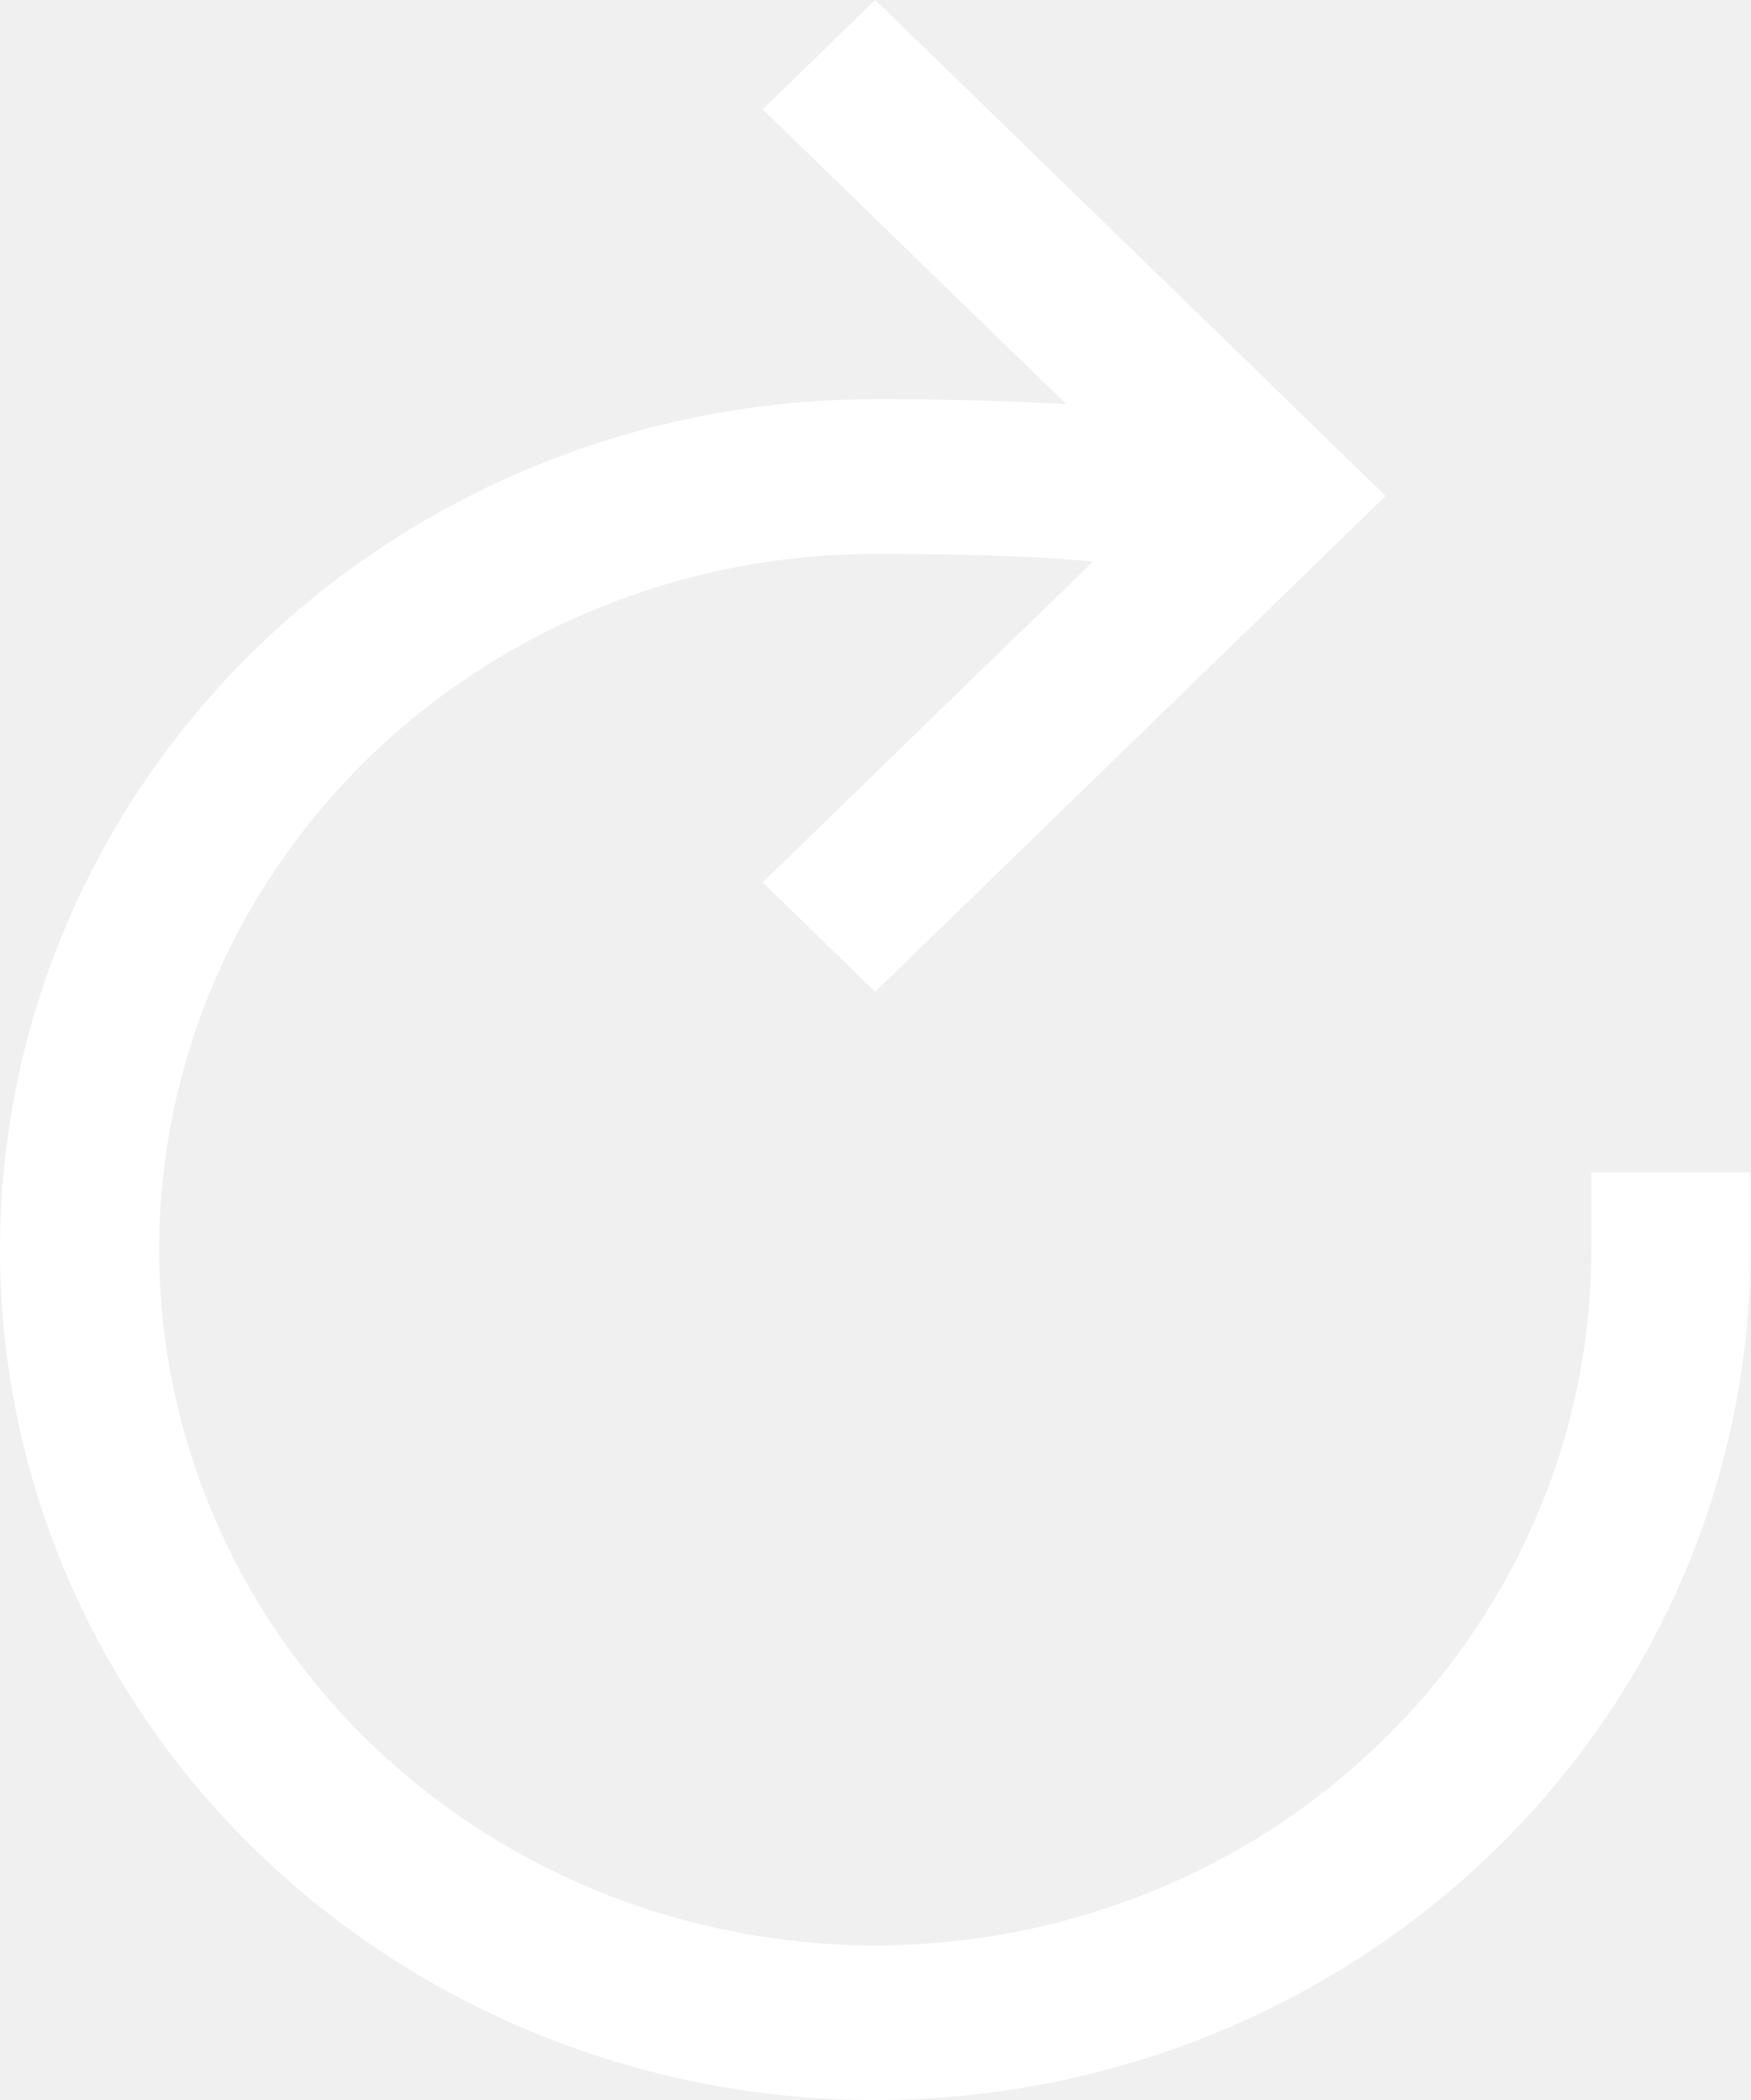
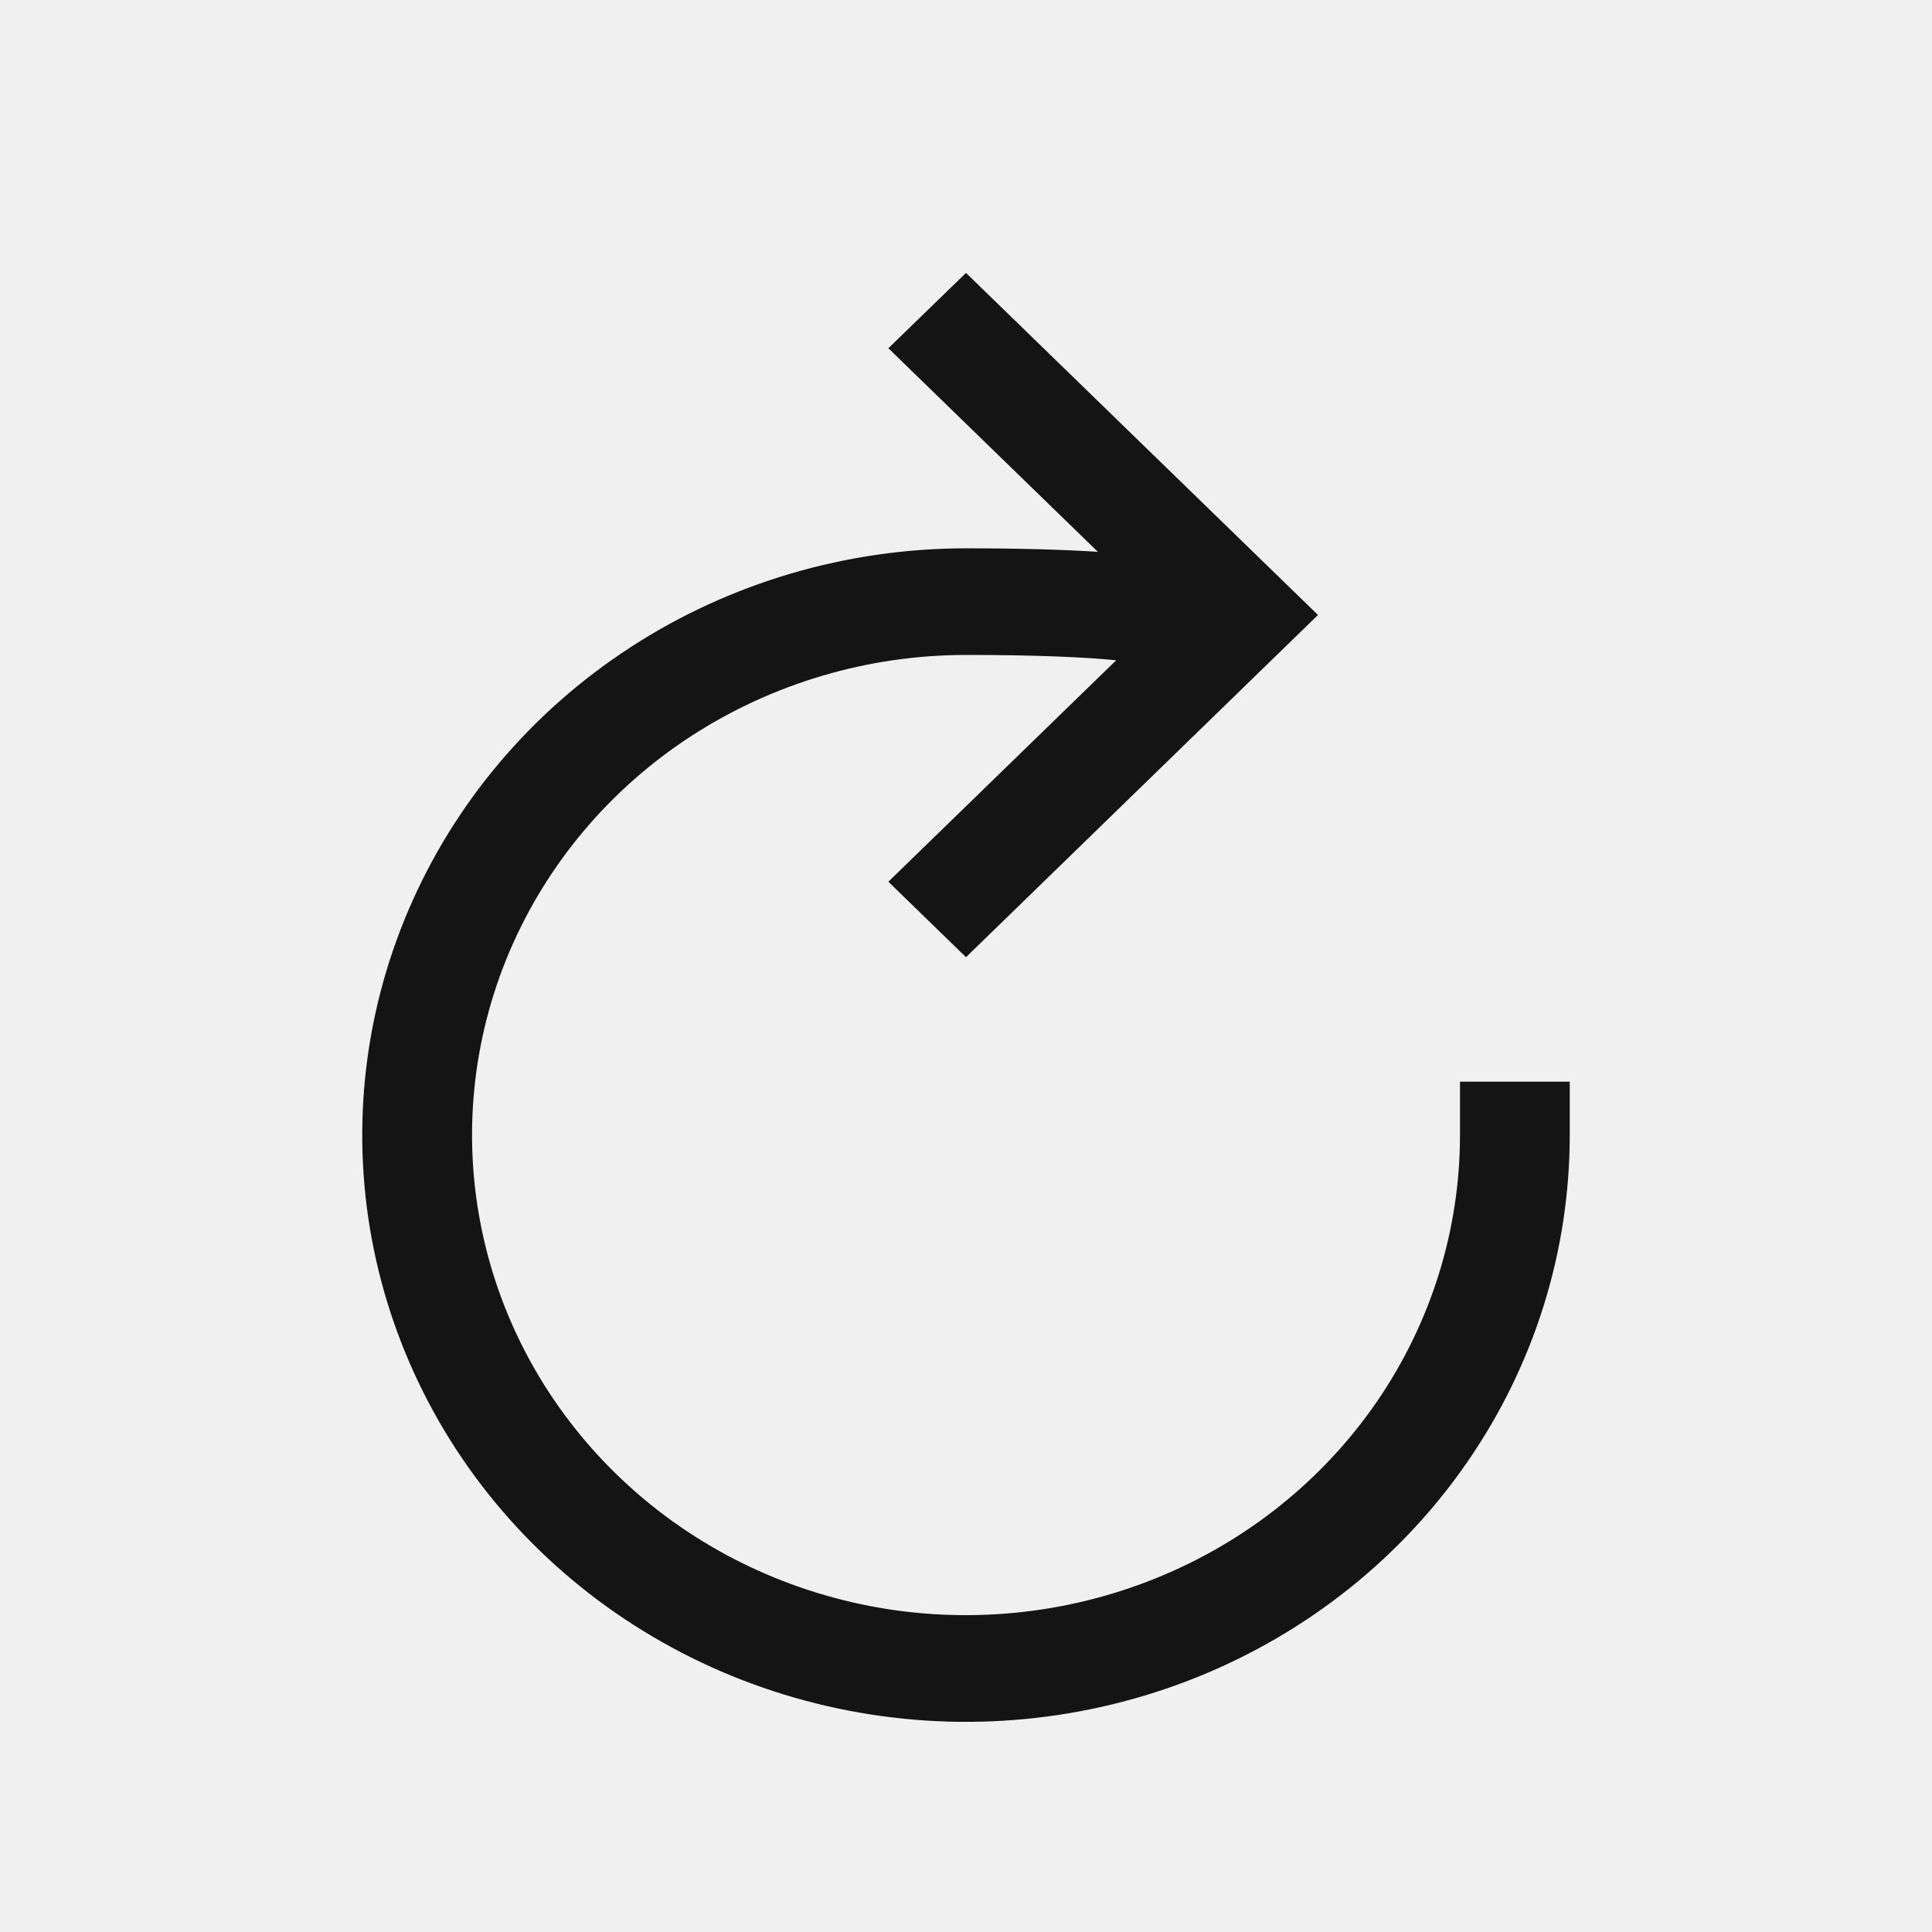
- <svg xmlns="http://www.w3.org/2000/svg" width="10" height="12" viewBox="0 0 10 12" fill="none">
-   <path d="M7.916 2.834L5 5.667L4.357 5.042L6.244 3.209C5.979 3.183 5.582 3.165 5 3.165C4.191 3.165 3.4 3.398 2.727 3.835C2.054 4.272 1.53 4.893 1.22 5.619C0.911 6.346 0.83 7.145 0.988 7.916C1.146 8.688 1.535 9.396 2.107 9.952C2.679 10.508 3.408 10.887 4.202 11.04C4.995 11.194 5.818 11.115 6.566 10.814C7.313 10.513 7.952 10.003 8.401 9.35C8.851 8.696 9.091 7.927 9.091 7.141V6.699H10V7.141C10 8.102 9.707 9.041 9.157 9.84C8.608 10.639 7.827 11.262 6.913 11.63C6 11.998 4.994 12.094 4.025 11.907C3.055 11.719 2.164 11.256 1.464 10.577C0.765 9.897 0.289 9.031 0.096 8.089C-0.097 7.146 0.002 6.169 0.381 5.281C0.759 4.393 1.4 3.634 2.222 3.1C3.044 2.566 4.011 2.281 5 2.281C5.454 2.281 5.811 2.292 6.092 2.31L4.357 0.625L5 0L7.916 2.834Z" fill="white" />
+ <svg xmlns="http://www.w3.org/2000/svg" width="16" height="16" viewBox="0 0 16 16" fill="none">
+   <path d="M10.915 5.093L8 7.927L7.357 7.302L9.244 5.468C8.979 5.442 8.582 5.424 8 5.424C7.191 5.424 6.4 5.658 5.727 6.094C5.054 6.531 4.53 7.152 4.22 7.879C3.911 8.605 3.83 9.405 3.988 10.176C4.146 10.947 4.535 11.655 5.107 12.211C5.679 12.768 6.408 13.146 7.202 13.3C7.995 13.453 8.818 13.374 9.566 13.073C10.313 12.773 10.952 12.263 11.402 11.609C11.851 10.955 12.091 10.187 12.091 9.4V8.958H13V9.4C13 10.361 12.707 11.301 12.157 12.1C11.608 12.899 10.827 13.522 9.913 13.89C9 14.257 7.994 14.354 7.025 14.166C6.055 13.979 5.164 13.516 4.464 12.836C3.765 12.157 3.289 11.291 3.096 10.348C2.903 9.406 3.002 8.429 3.381 7.541C3.759 6.653 4.4 5.894 5.222 5.36C6.044 4.826 7.011 4.541 8 4.541C8.454 4.541 8.811 4.552 9.092 4.57L7.357 2.884L8 2.26L10.915 5.093Z" fill="#141414" />
</svg>
